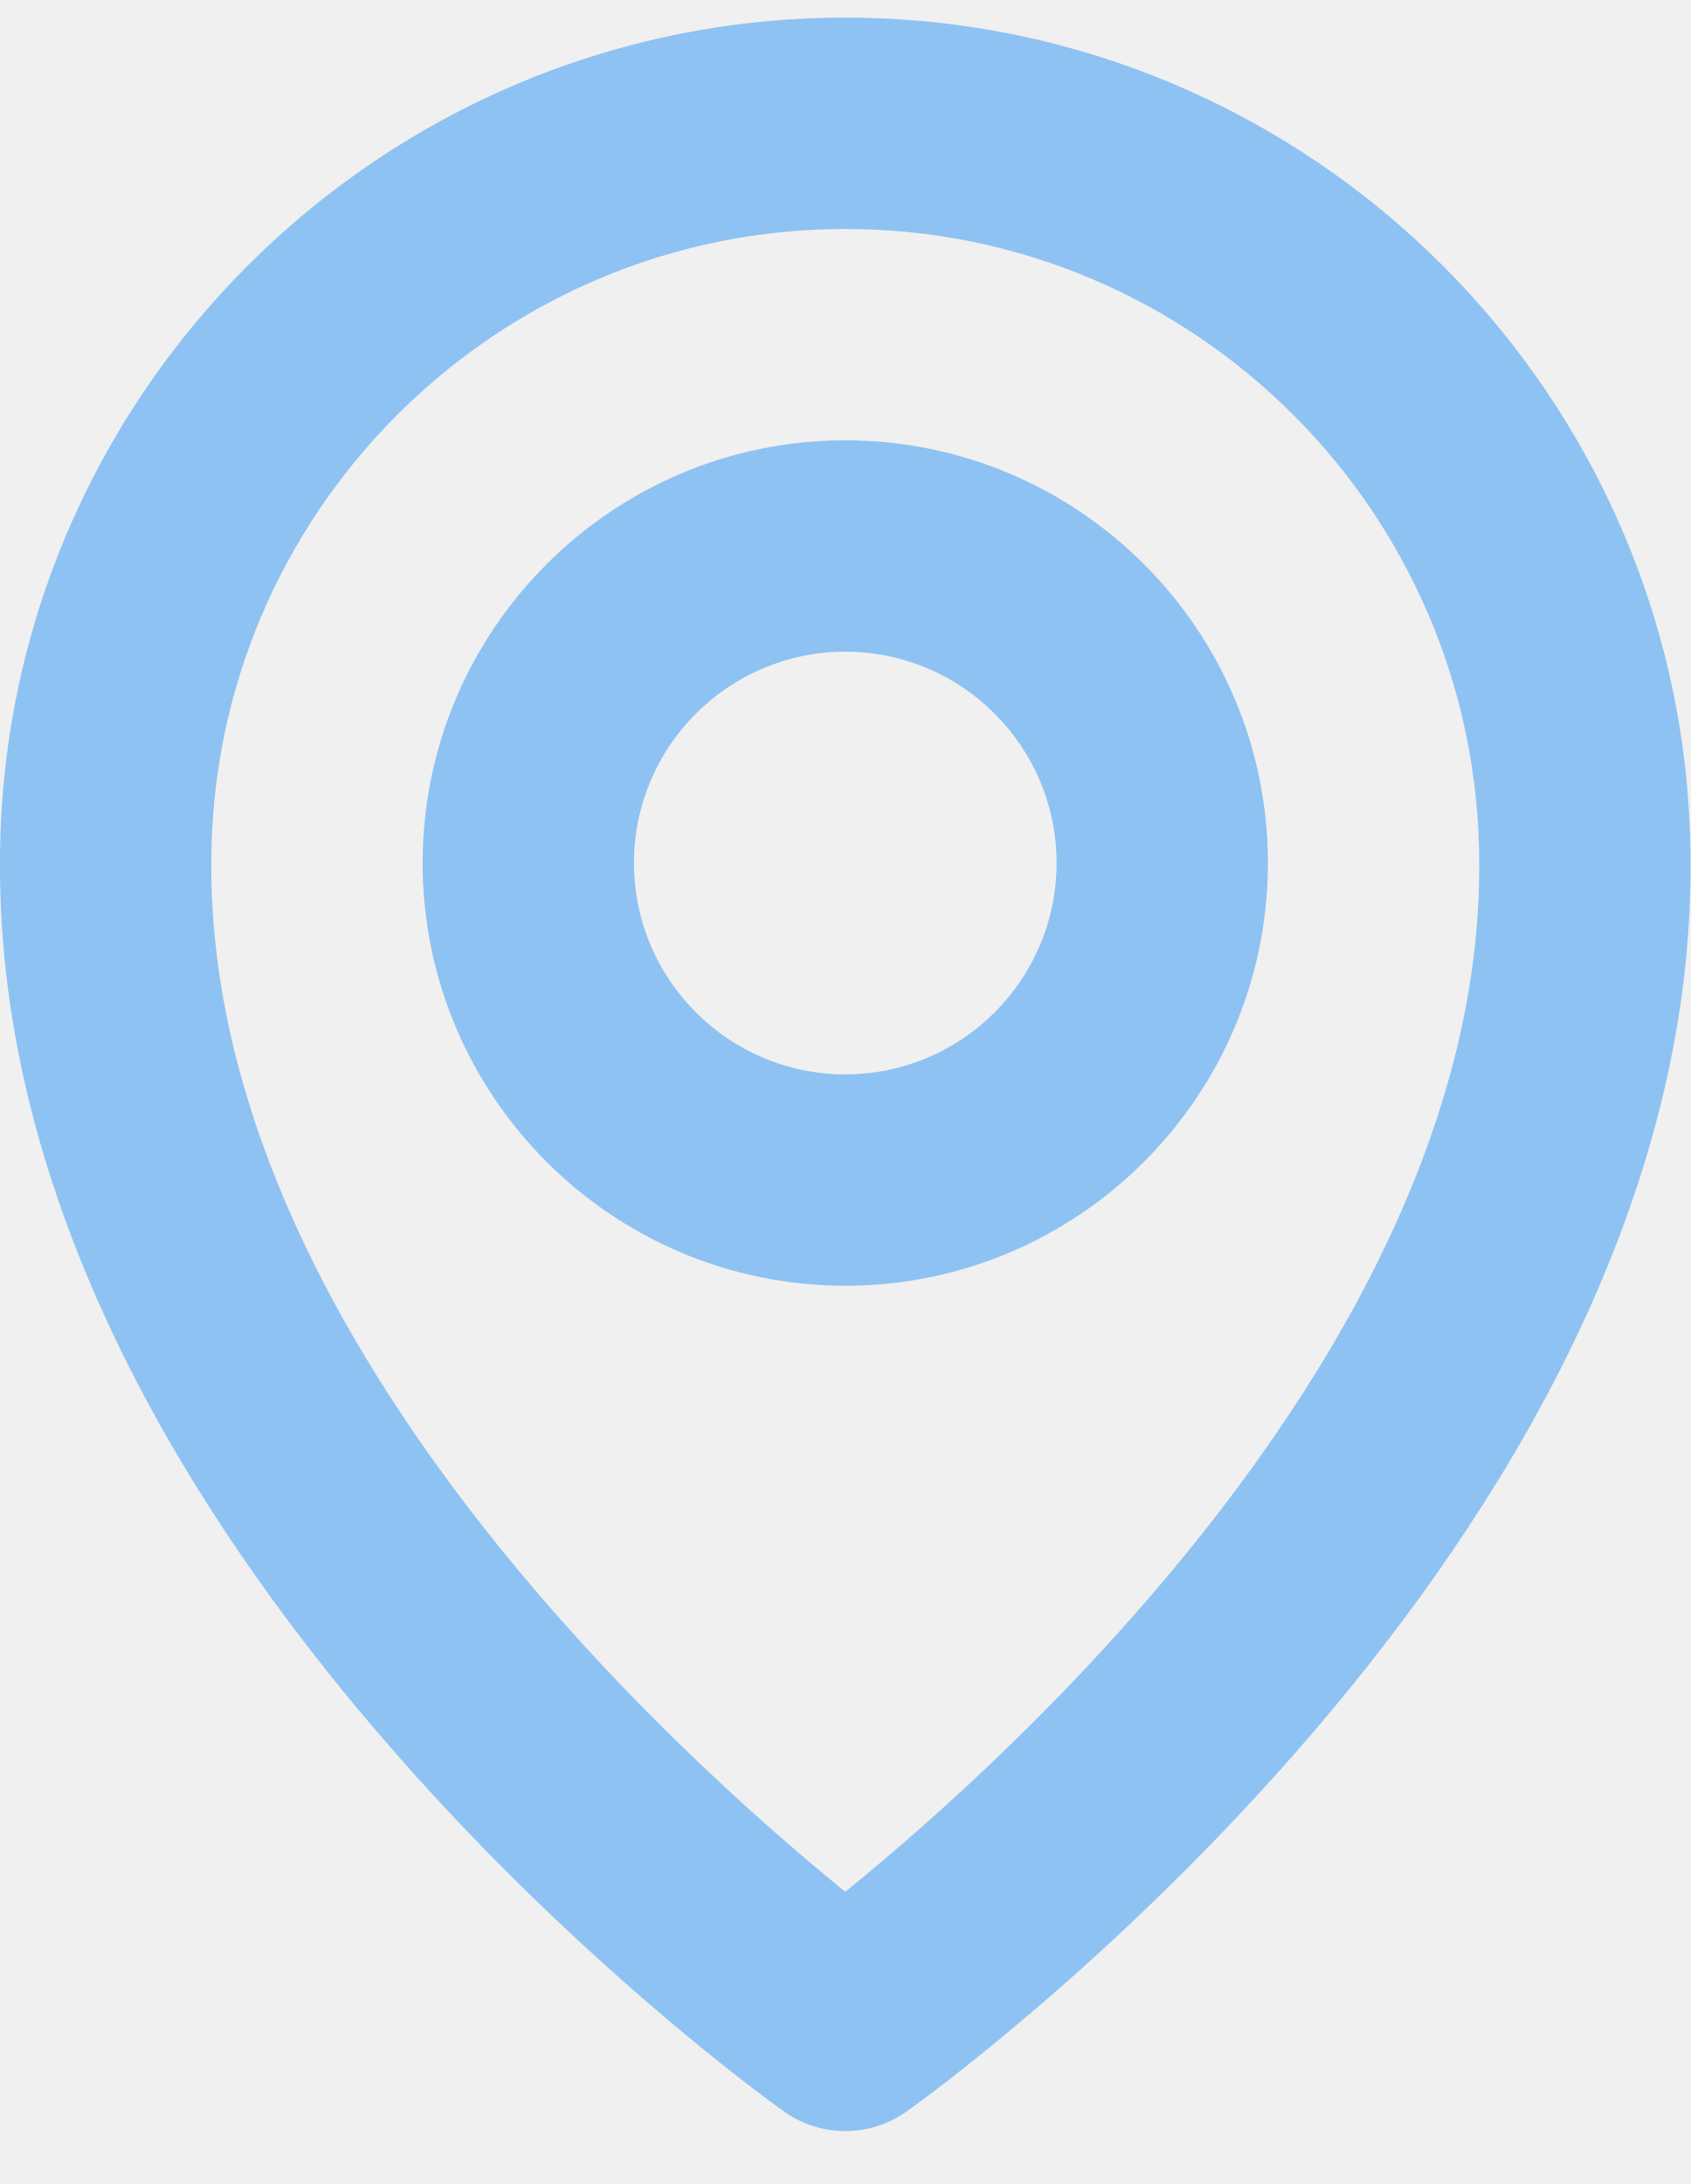
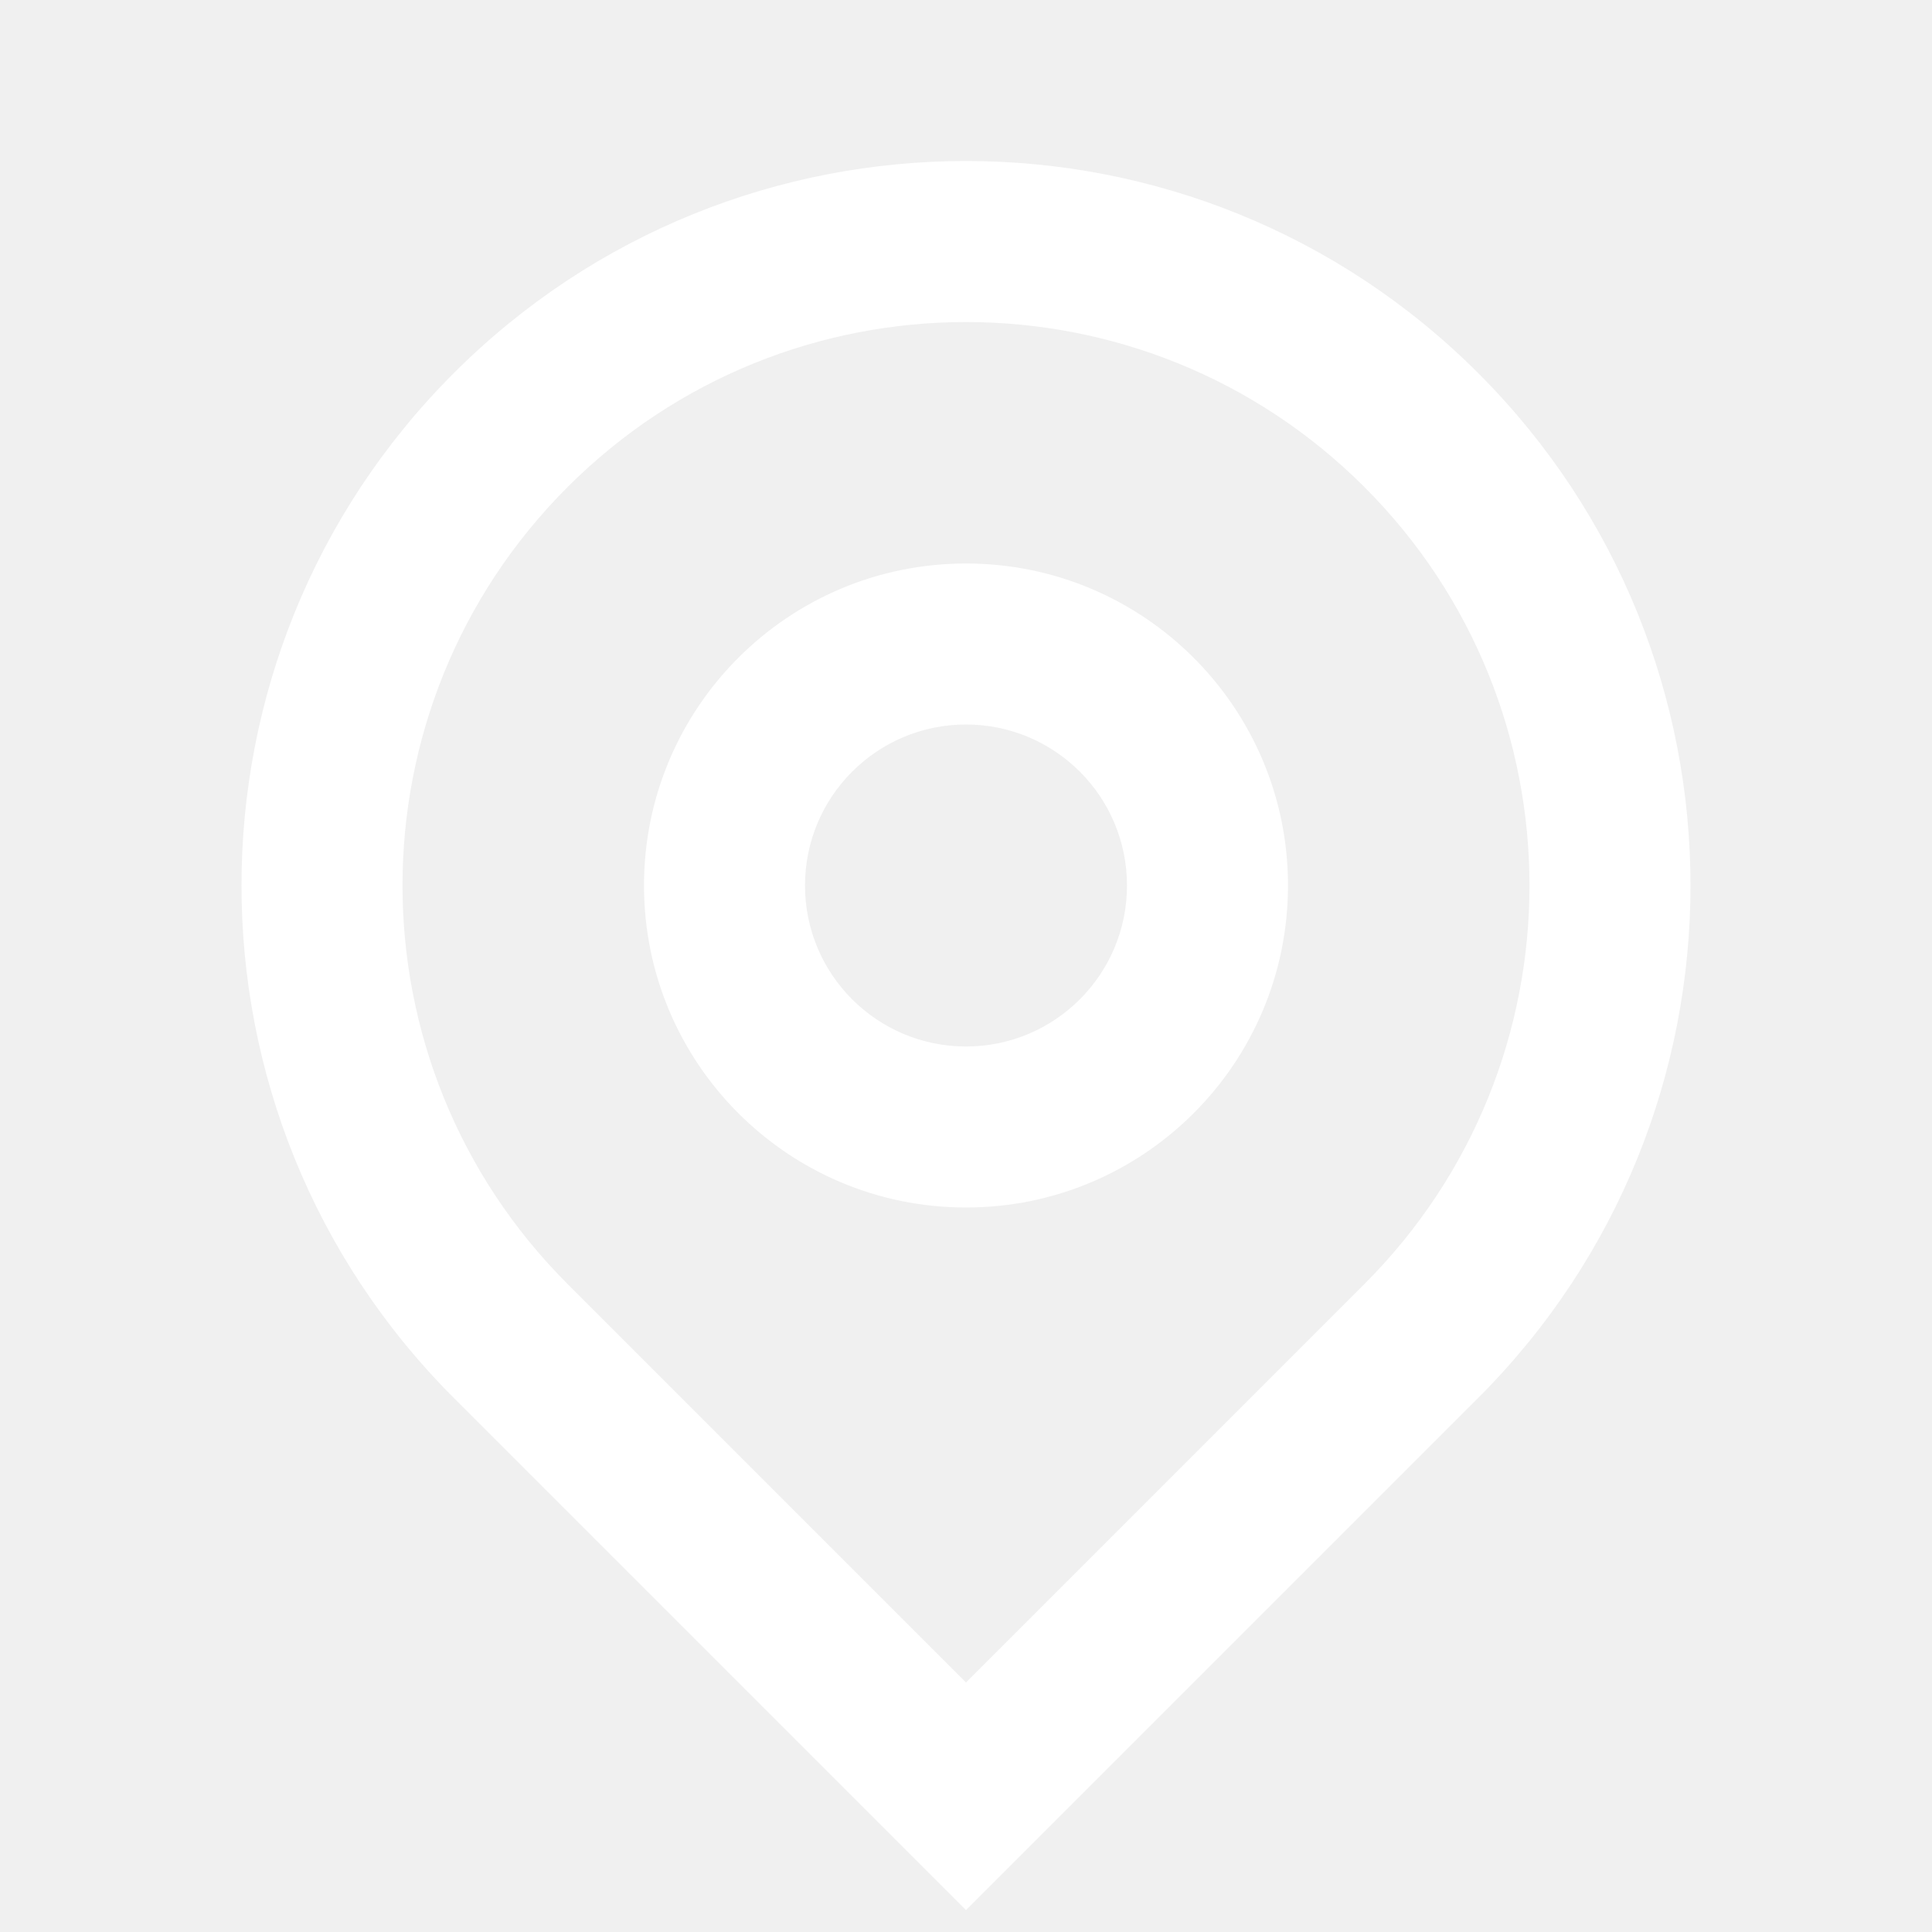
- <svg xmlns="http://www.w3.org/2000/svg" width="24" height="31" viewBox="0 0 24 31" fill="none">
-   <g clip-path="url(#clip0_964_17688)">
-     <path d="M12 18.25C15.309 18.25 18 15.559 18 12.25C18 8.941 15.309 6.25 12 6.25C8.691 6.25 6 8.941 6 12.25C6 15.559 8.691 18.25 12 18.25ZM12 9.25C13.654 9.25 15 10.595 15 12.25C15 13.904 13.654 15.25 12 15.25C10.345 15.25 9 13.904 9 12.25C9 10.595 10.345 9.25 12 9.25Z" fill="#8EC2F2" />
-     <path d="M11.13 29.971C11.384 30.152 11.688 30.249 12 30.249C12.312 30.249 12.616 30.152 12.87 29.971C13.326 29.648 24.043 21.91 24 12.25C24 5.633 18.616 0.25 12 0.25C5.384 0.25 0 5.633 0 12.242C-0.043 21.91 10.674 29.648 11.13 29.971ZM12 3.25C16.963 3.25 21 7.286 21 12.257C21.031 18.914 14.418 24.892 12 26.852C9.584 24.89 2.969 18.911 3 12.25C3 7.286 7.037 3.25 12 3.25Z" fill="#8EC2F2" />
-   </g>
-   <defs>
-     <clipPath id="clip0_964_17688">
-       <rect width="24" height="30" fill="white" transform="translate(0 0.25)" />
-     </clipPath>
-   </defs>
+ <svg xmlns="http://www.w3.org/2000/svg" viewBox="0 0 24 24" width="24" height="24" fill="#fff">
+   <path fill="none" d="M0 0h24v24H0z" />
+   <path d="M12 20.9l4.95-4.95a7 7 0 1 0-9.9 0L12 20.9zm0 2.828l-6.364-6.364a9 9 0 1 1 12.728 0L12 23.728zM12 13a2 2 0 1 0 0-4 2 2 0 0 0 0 4zm0 2a4 4 0 1 1 0-8 4 4 0 0 1 0 8z" />
</svg>
